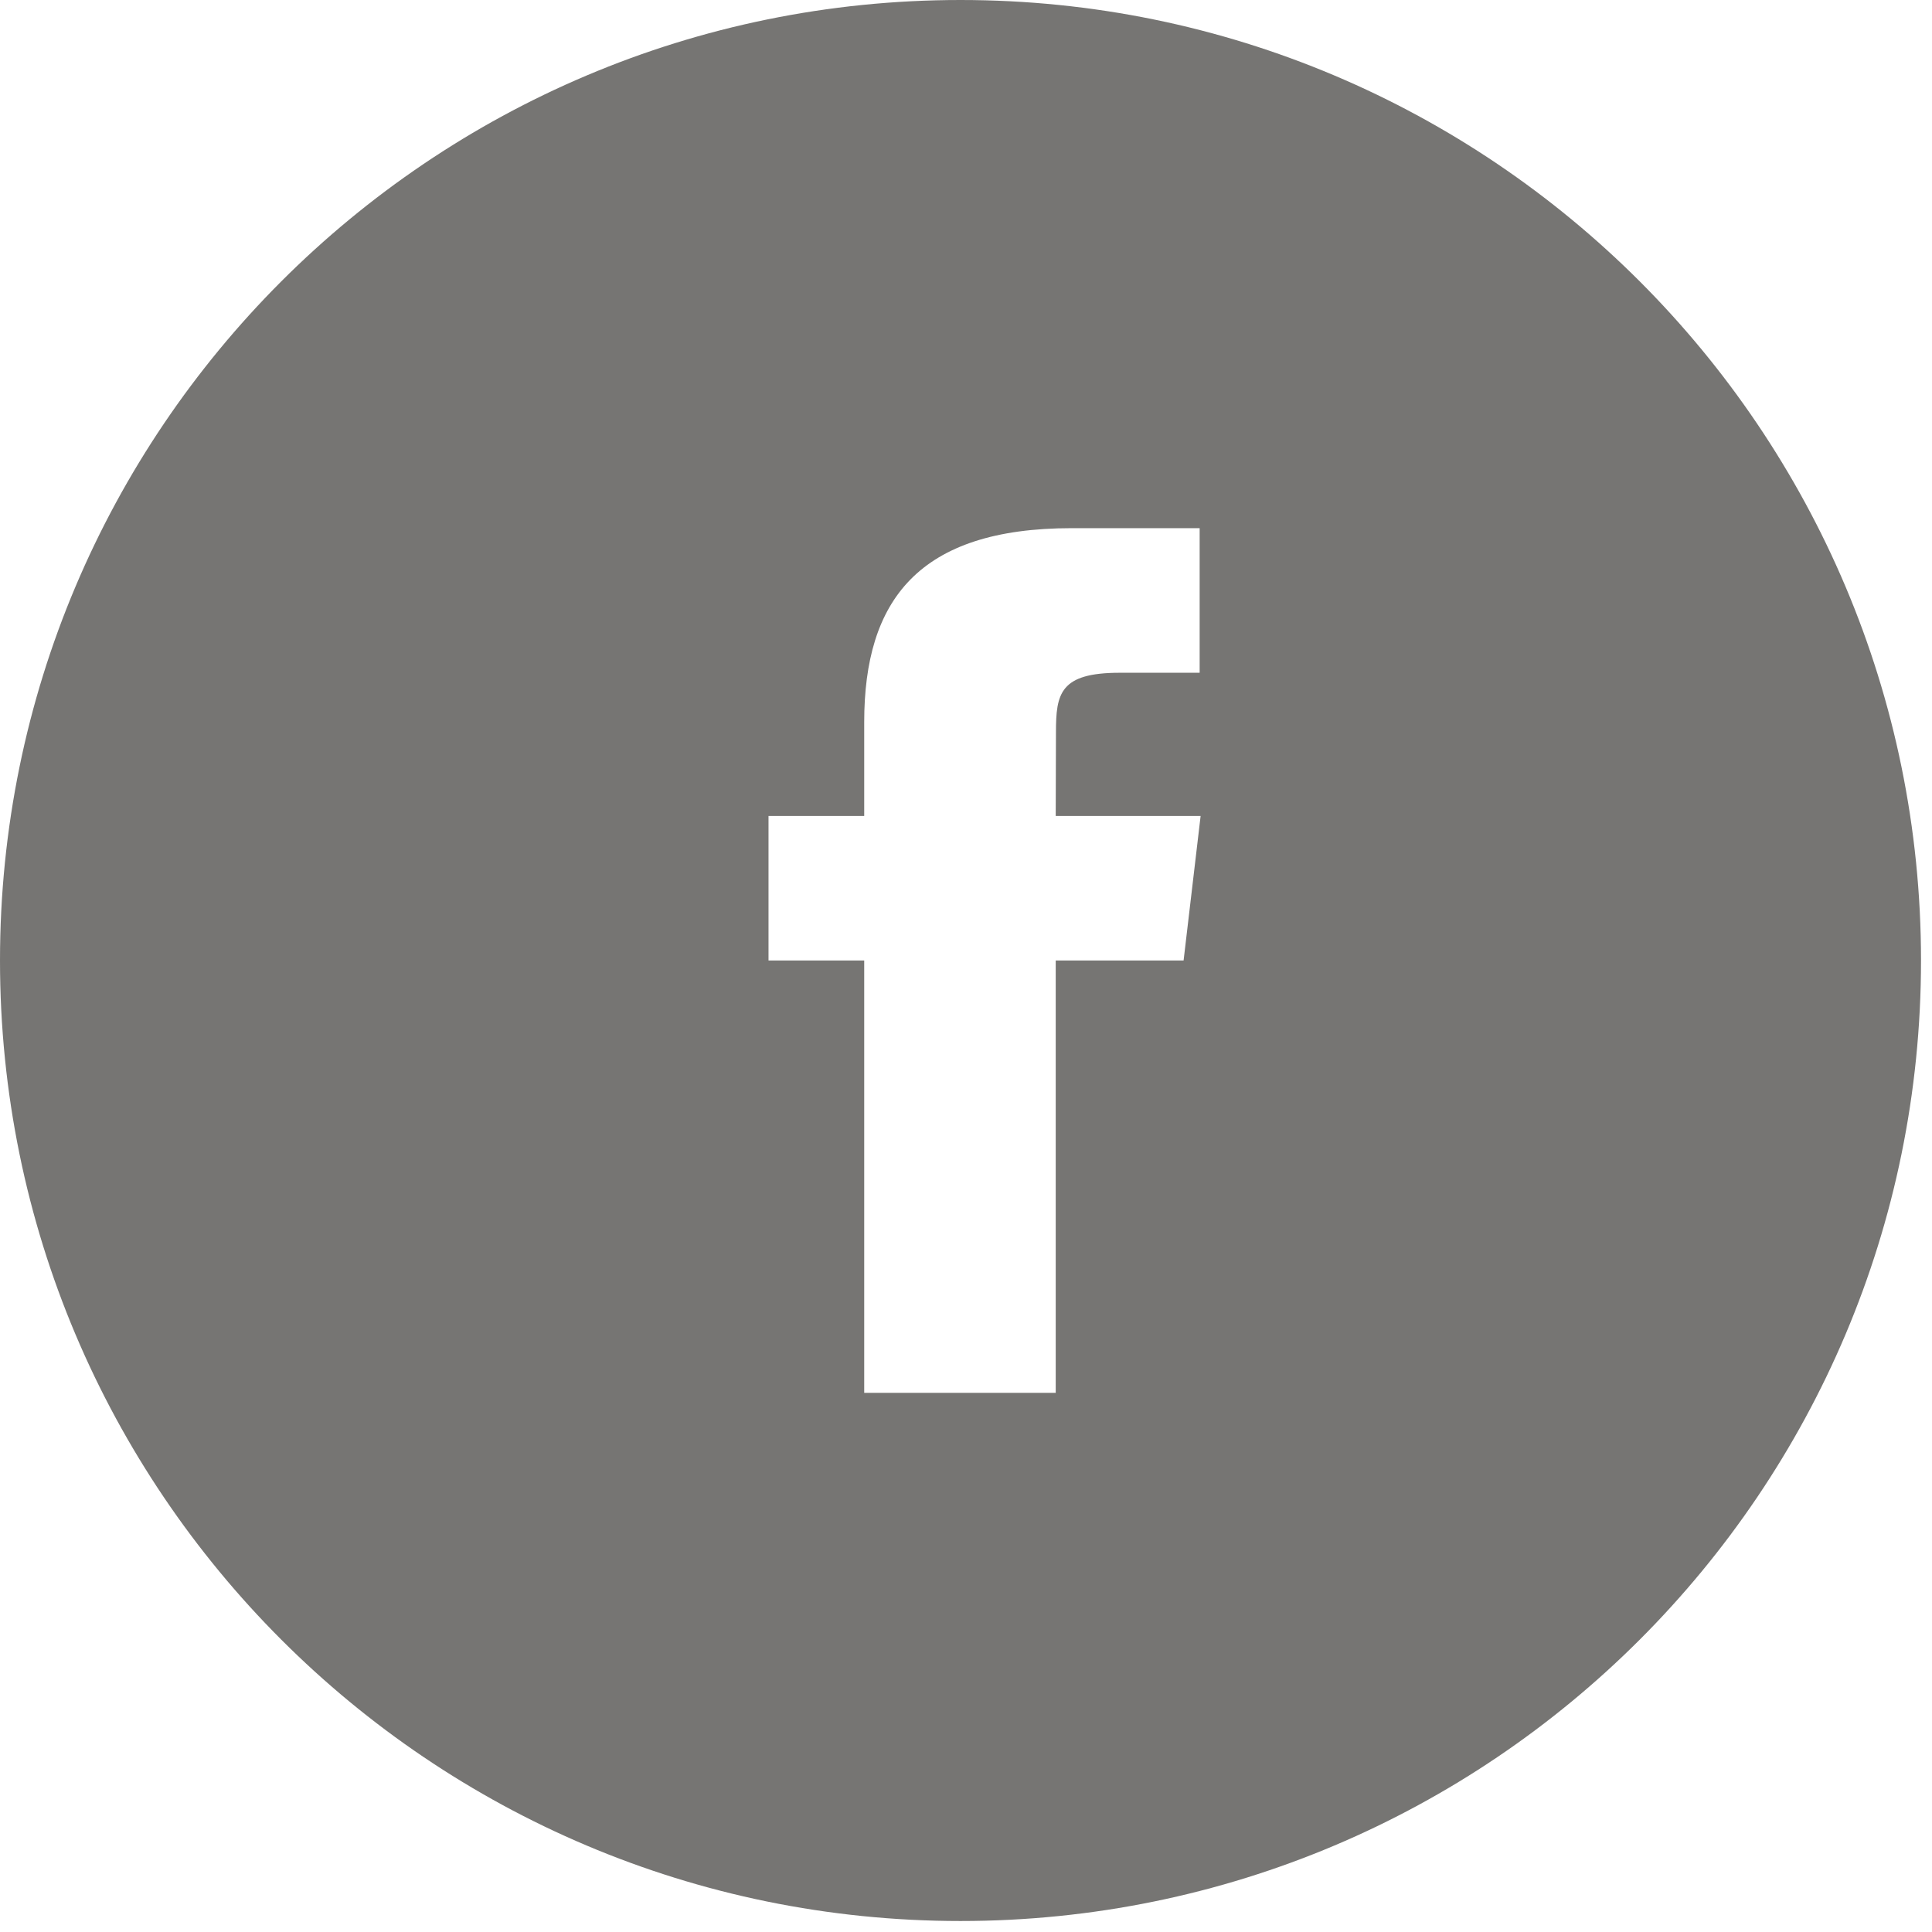
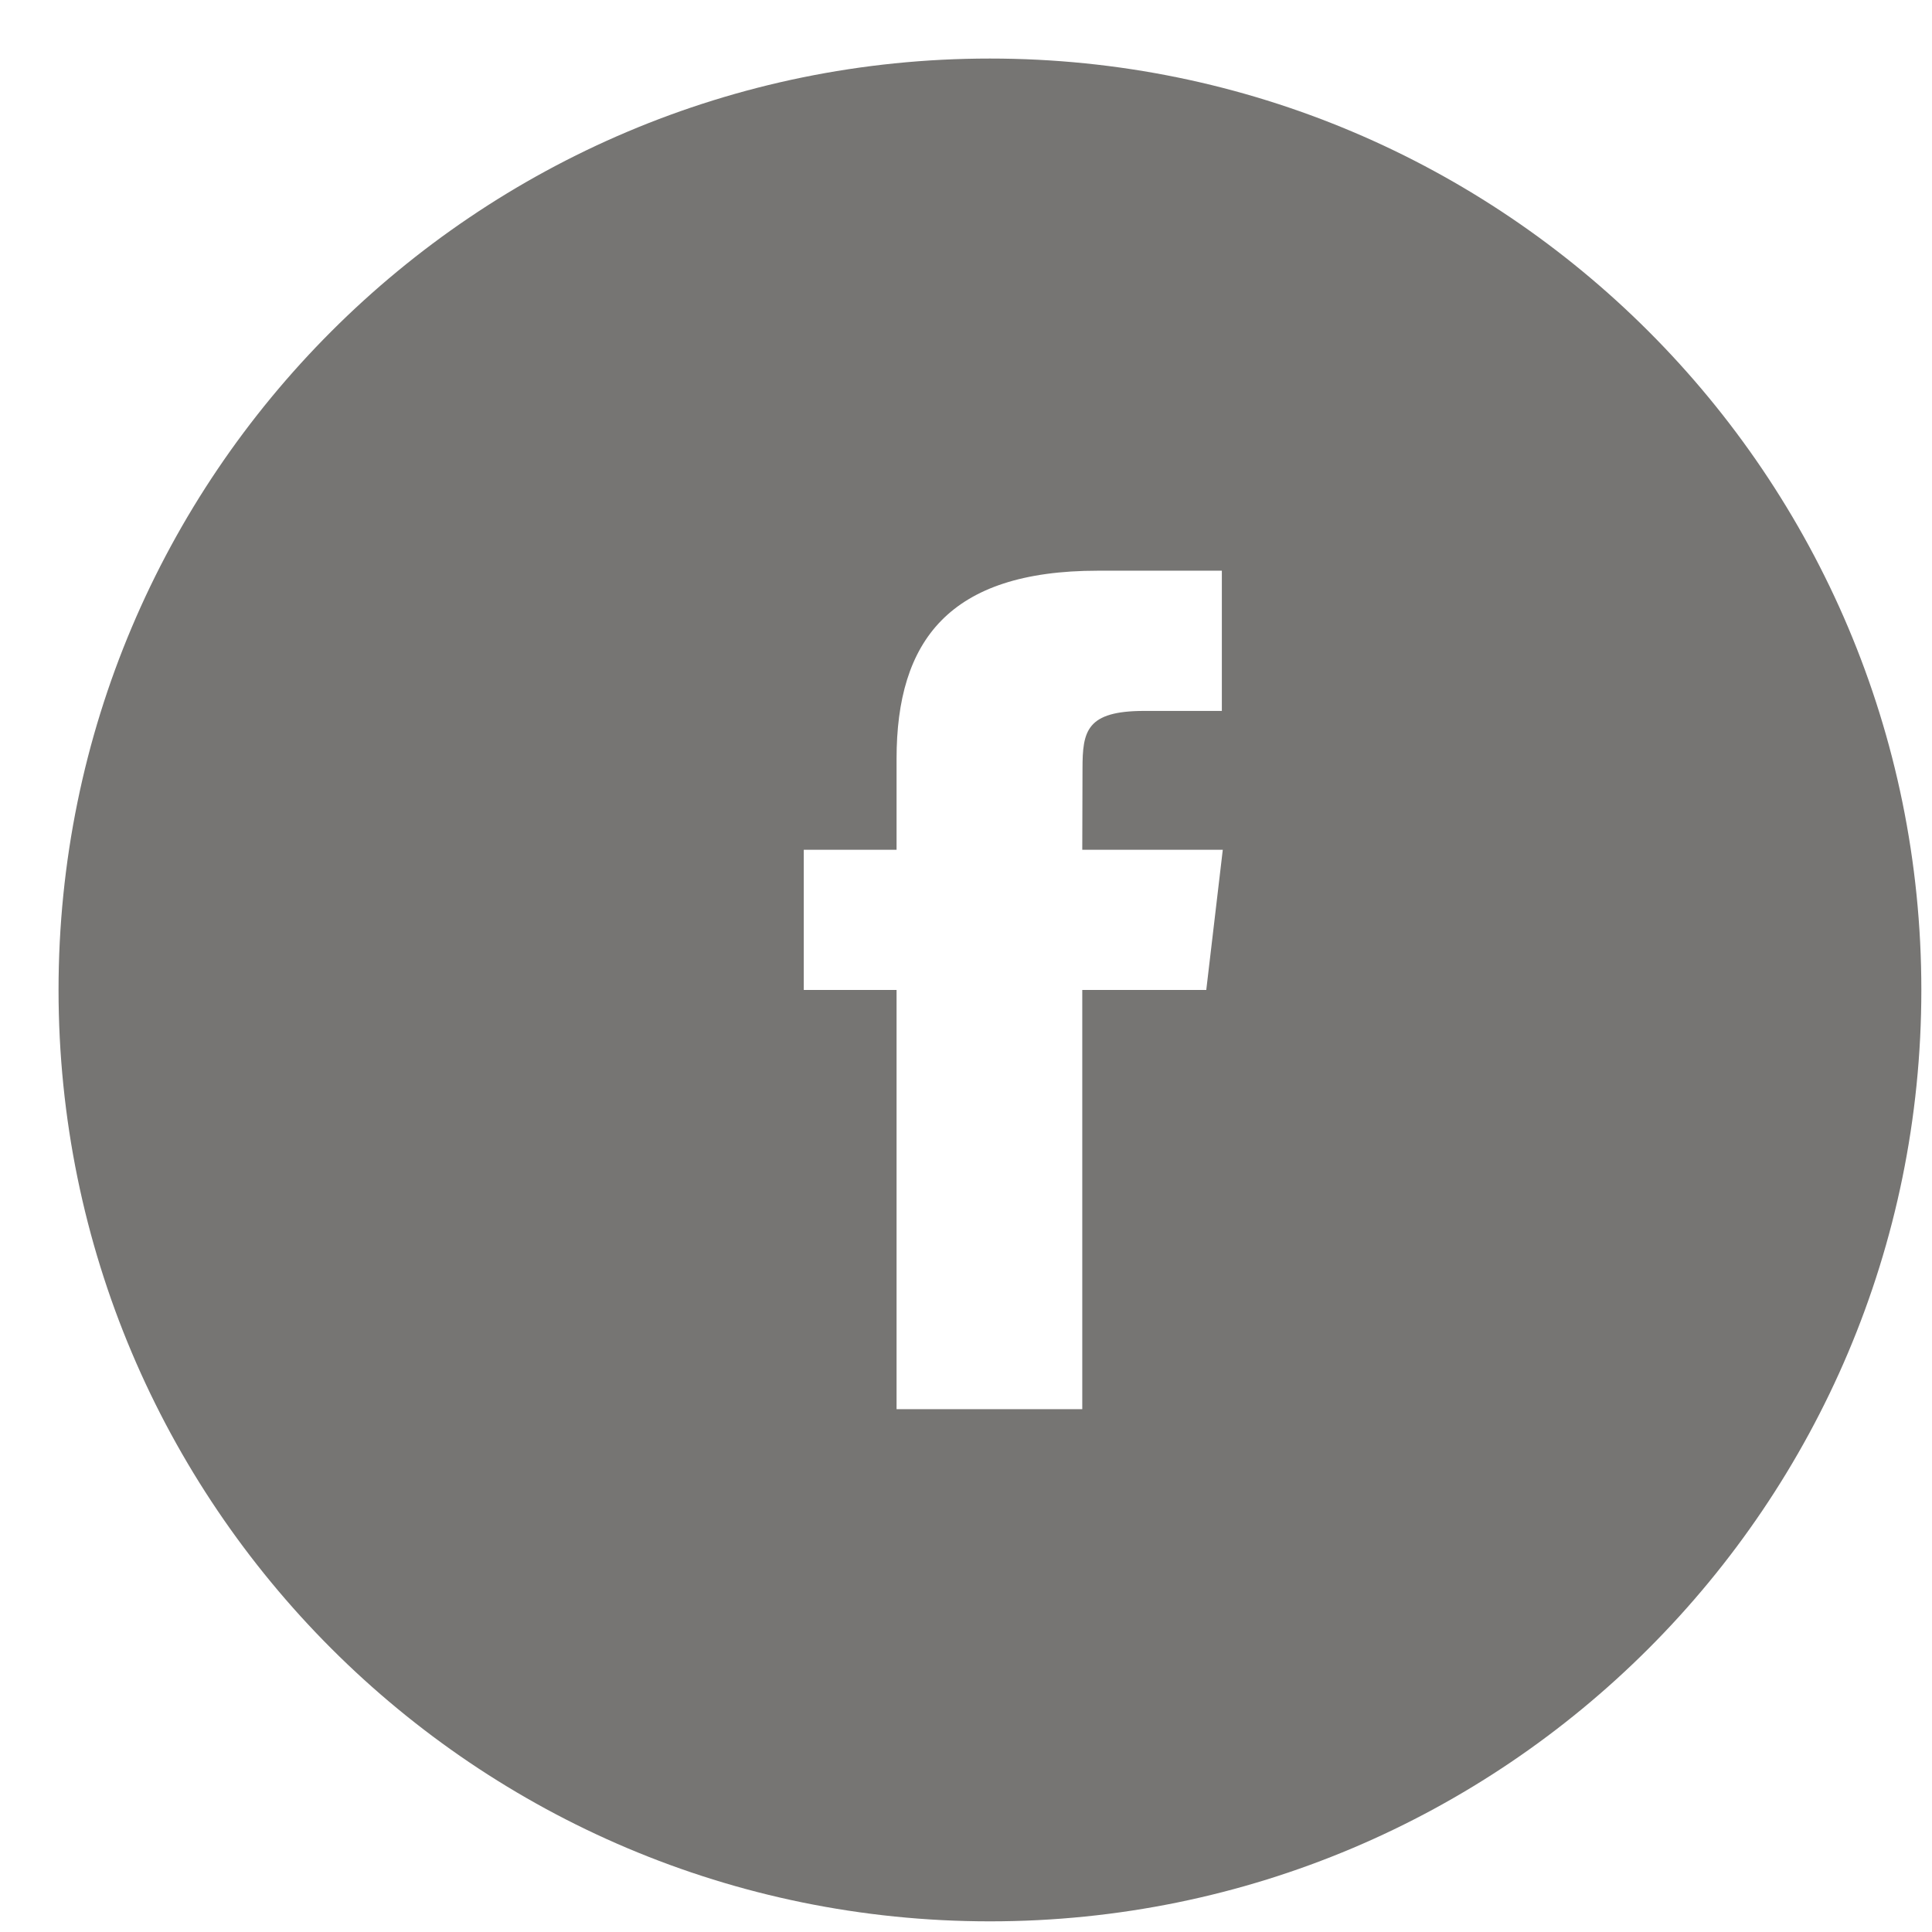
- <svg xmlns="http://www.w3.org/2000/svg" width="32px" height="32px" viewBox="0 0 32 32" version="1.1">
+ <svg xmlns="http://www.w3.org/2000/svg" width="32px" height="32px" viewBox="-1 -1 33 33" version="1.1">
  <defs />
  <g id="Desktop_2nd-Round" stroke="none" stroke-width="1" fill="none" fill-rule="evenodd">
    <g id="1680_ST_Hochschule_A@2x" transform="translate(-330, -3058)" fill="#767573">
      <path d="M347.49,3070.131 C347.49,3069.487 347.556,3069.143 348.547,3069.143 L349.87,3069.143 L349.87,3066.748 L347.752,3066.748 C345.21,3066.748 344.314,3067.946 344.314,3069.96 L344.314,3071.515 L342.729,3071.515 L342.729,3073.909 L344.314,3073.909 L344.314,3081.07 L347.486,3081.07 L347.486,3073.909 L349.604,3073.909 L349.886,3071.515 L347.486,3071.515 L347.49,3070.131 Z M345.909,3089.818 C337.123,3089.818 330,3082.696 330,3073.909 C330,3065.123 337.123,3058 345.909,3058 C354.696,3058 361.818,3065.123 361.818,3073.909 C361.818,3082.696 354.696,3089.818 345.909,3089.818 L345.909,3089.818 Z" id="Facebook" />
    </g>
  </g>
</svg>
